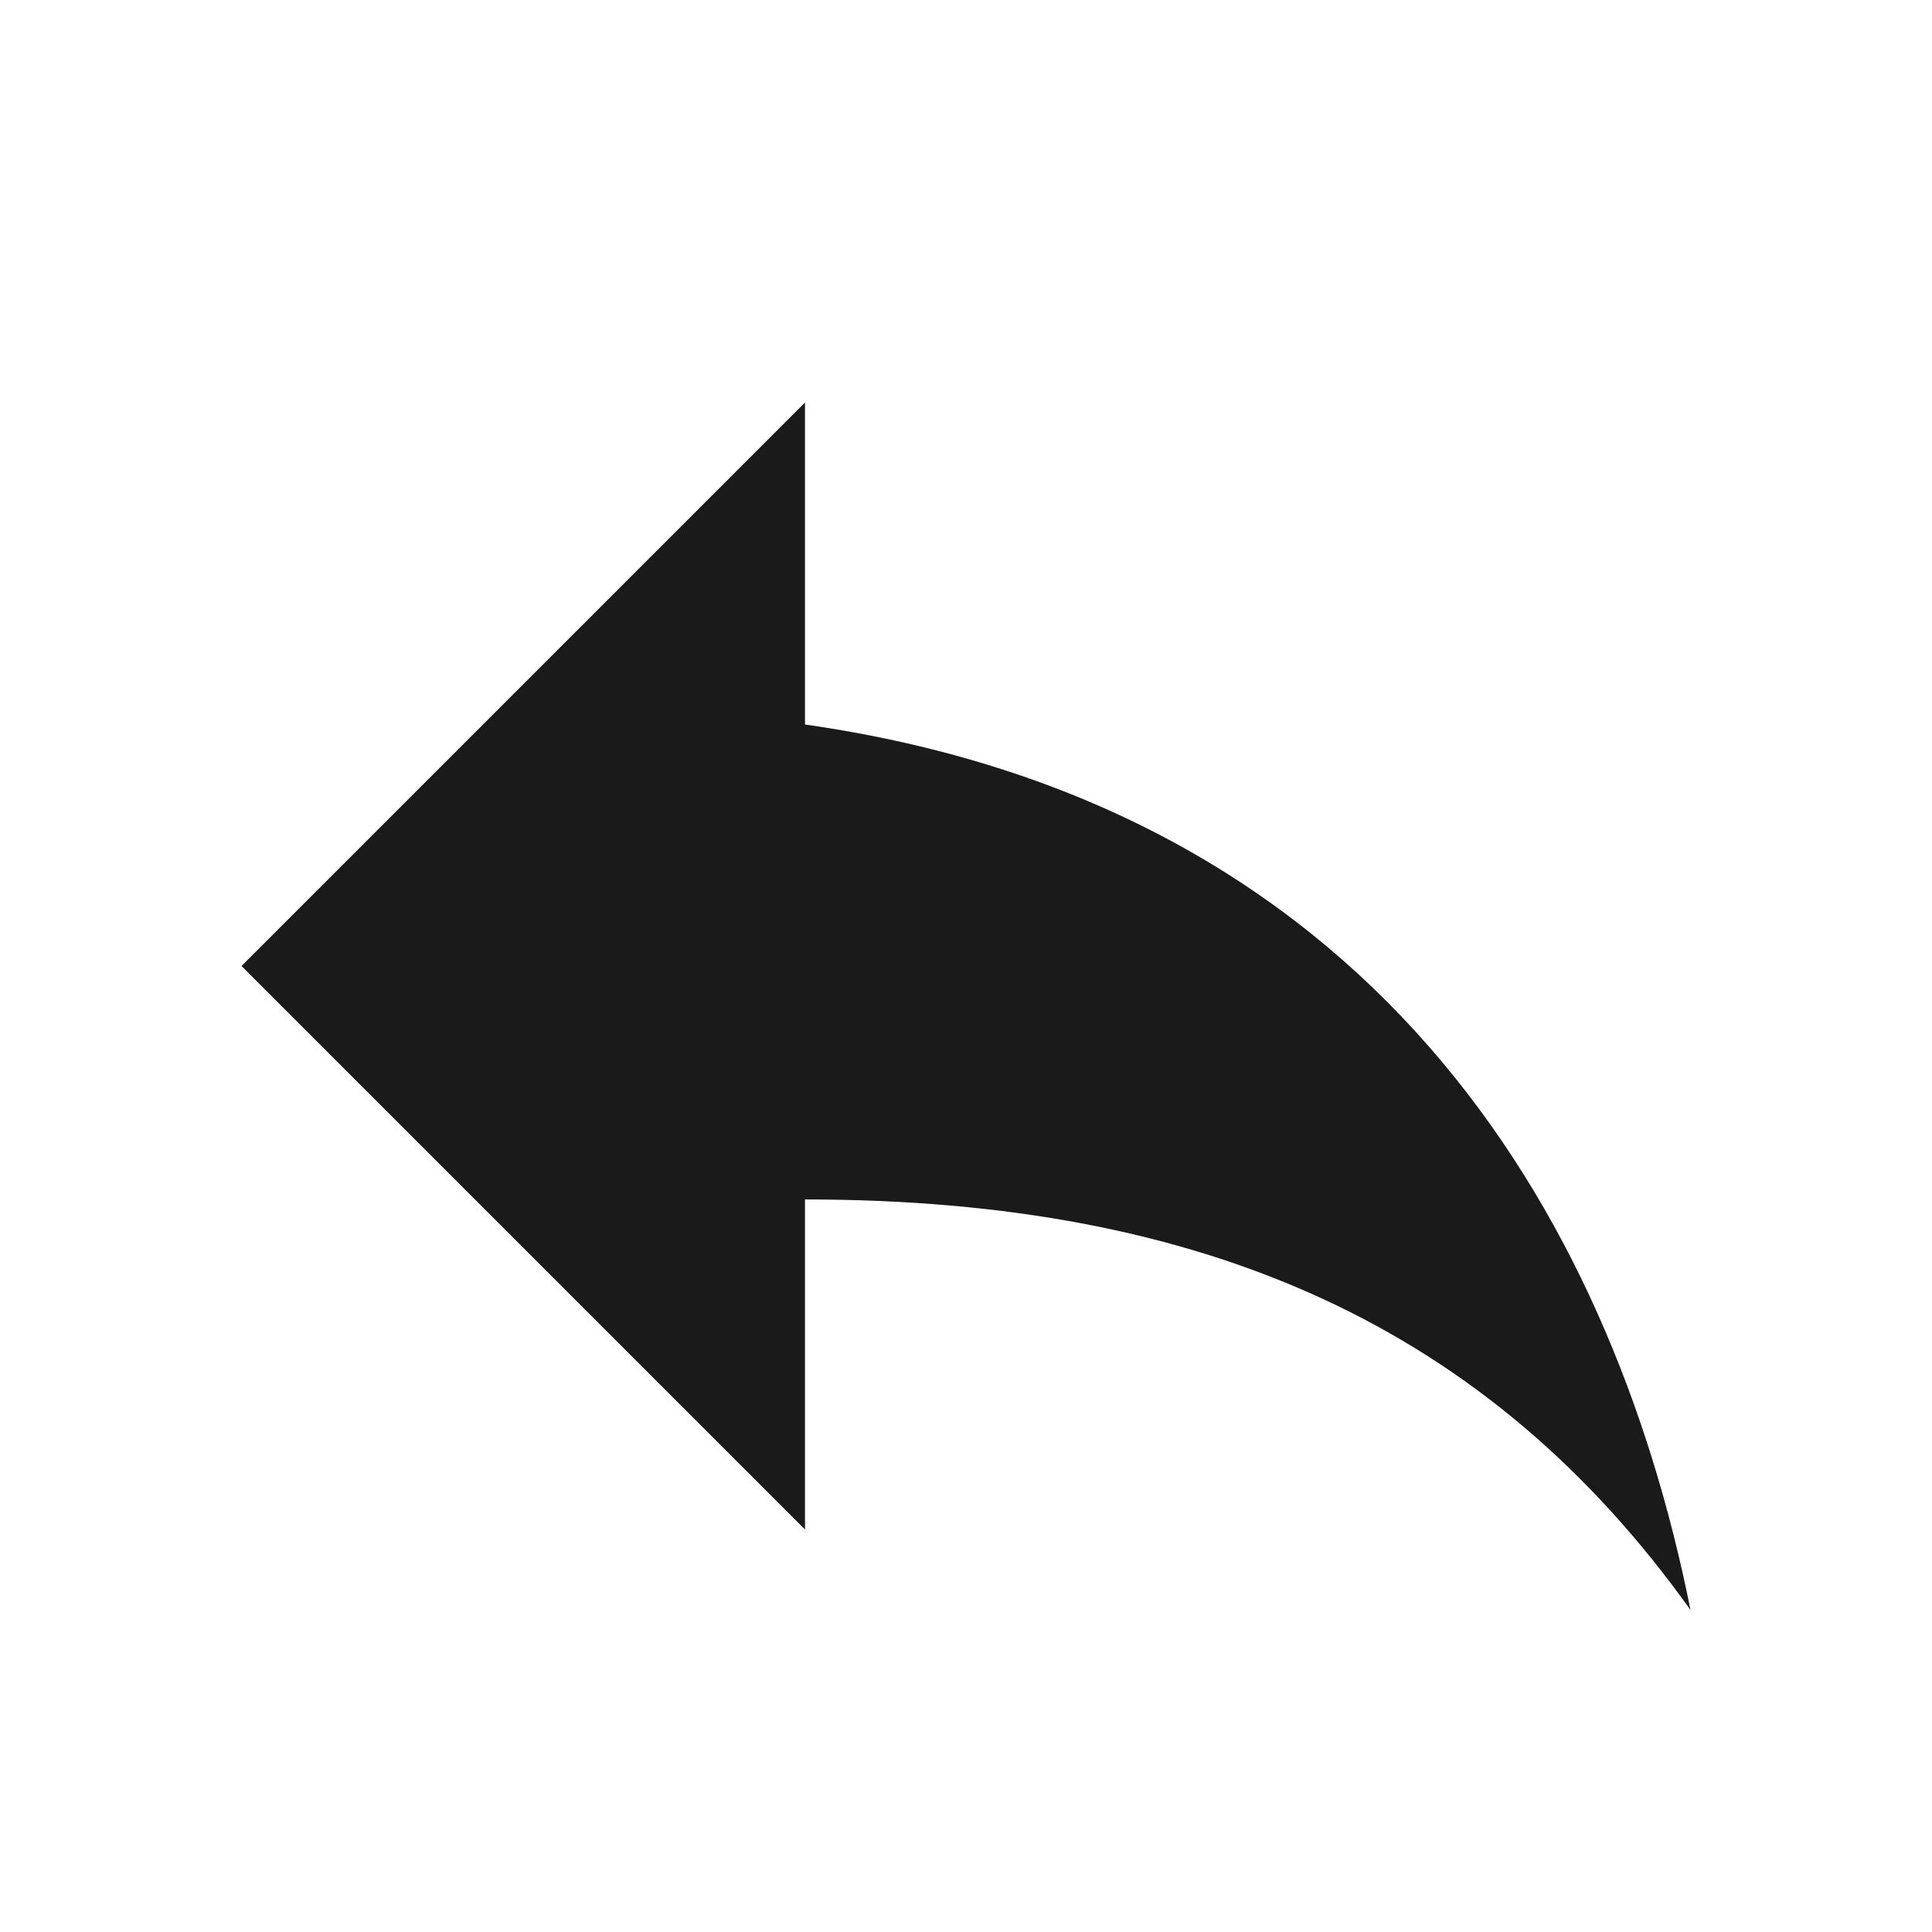
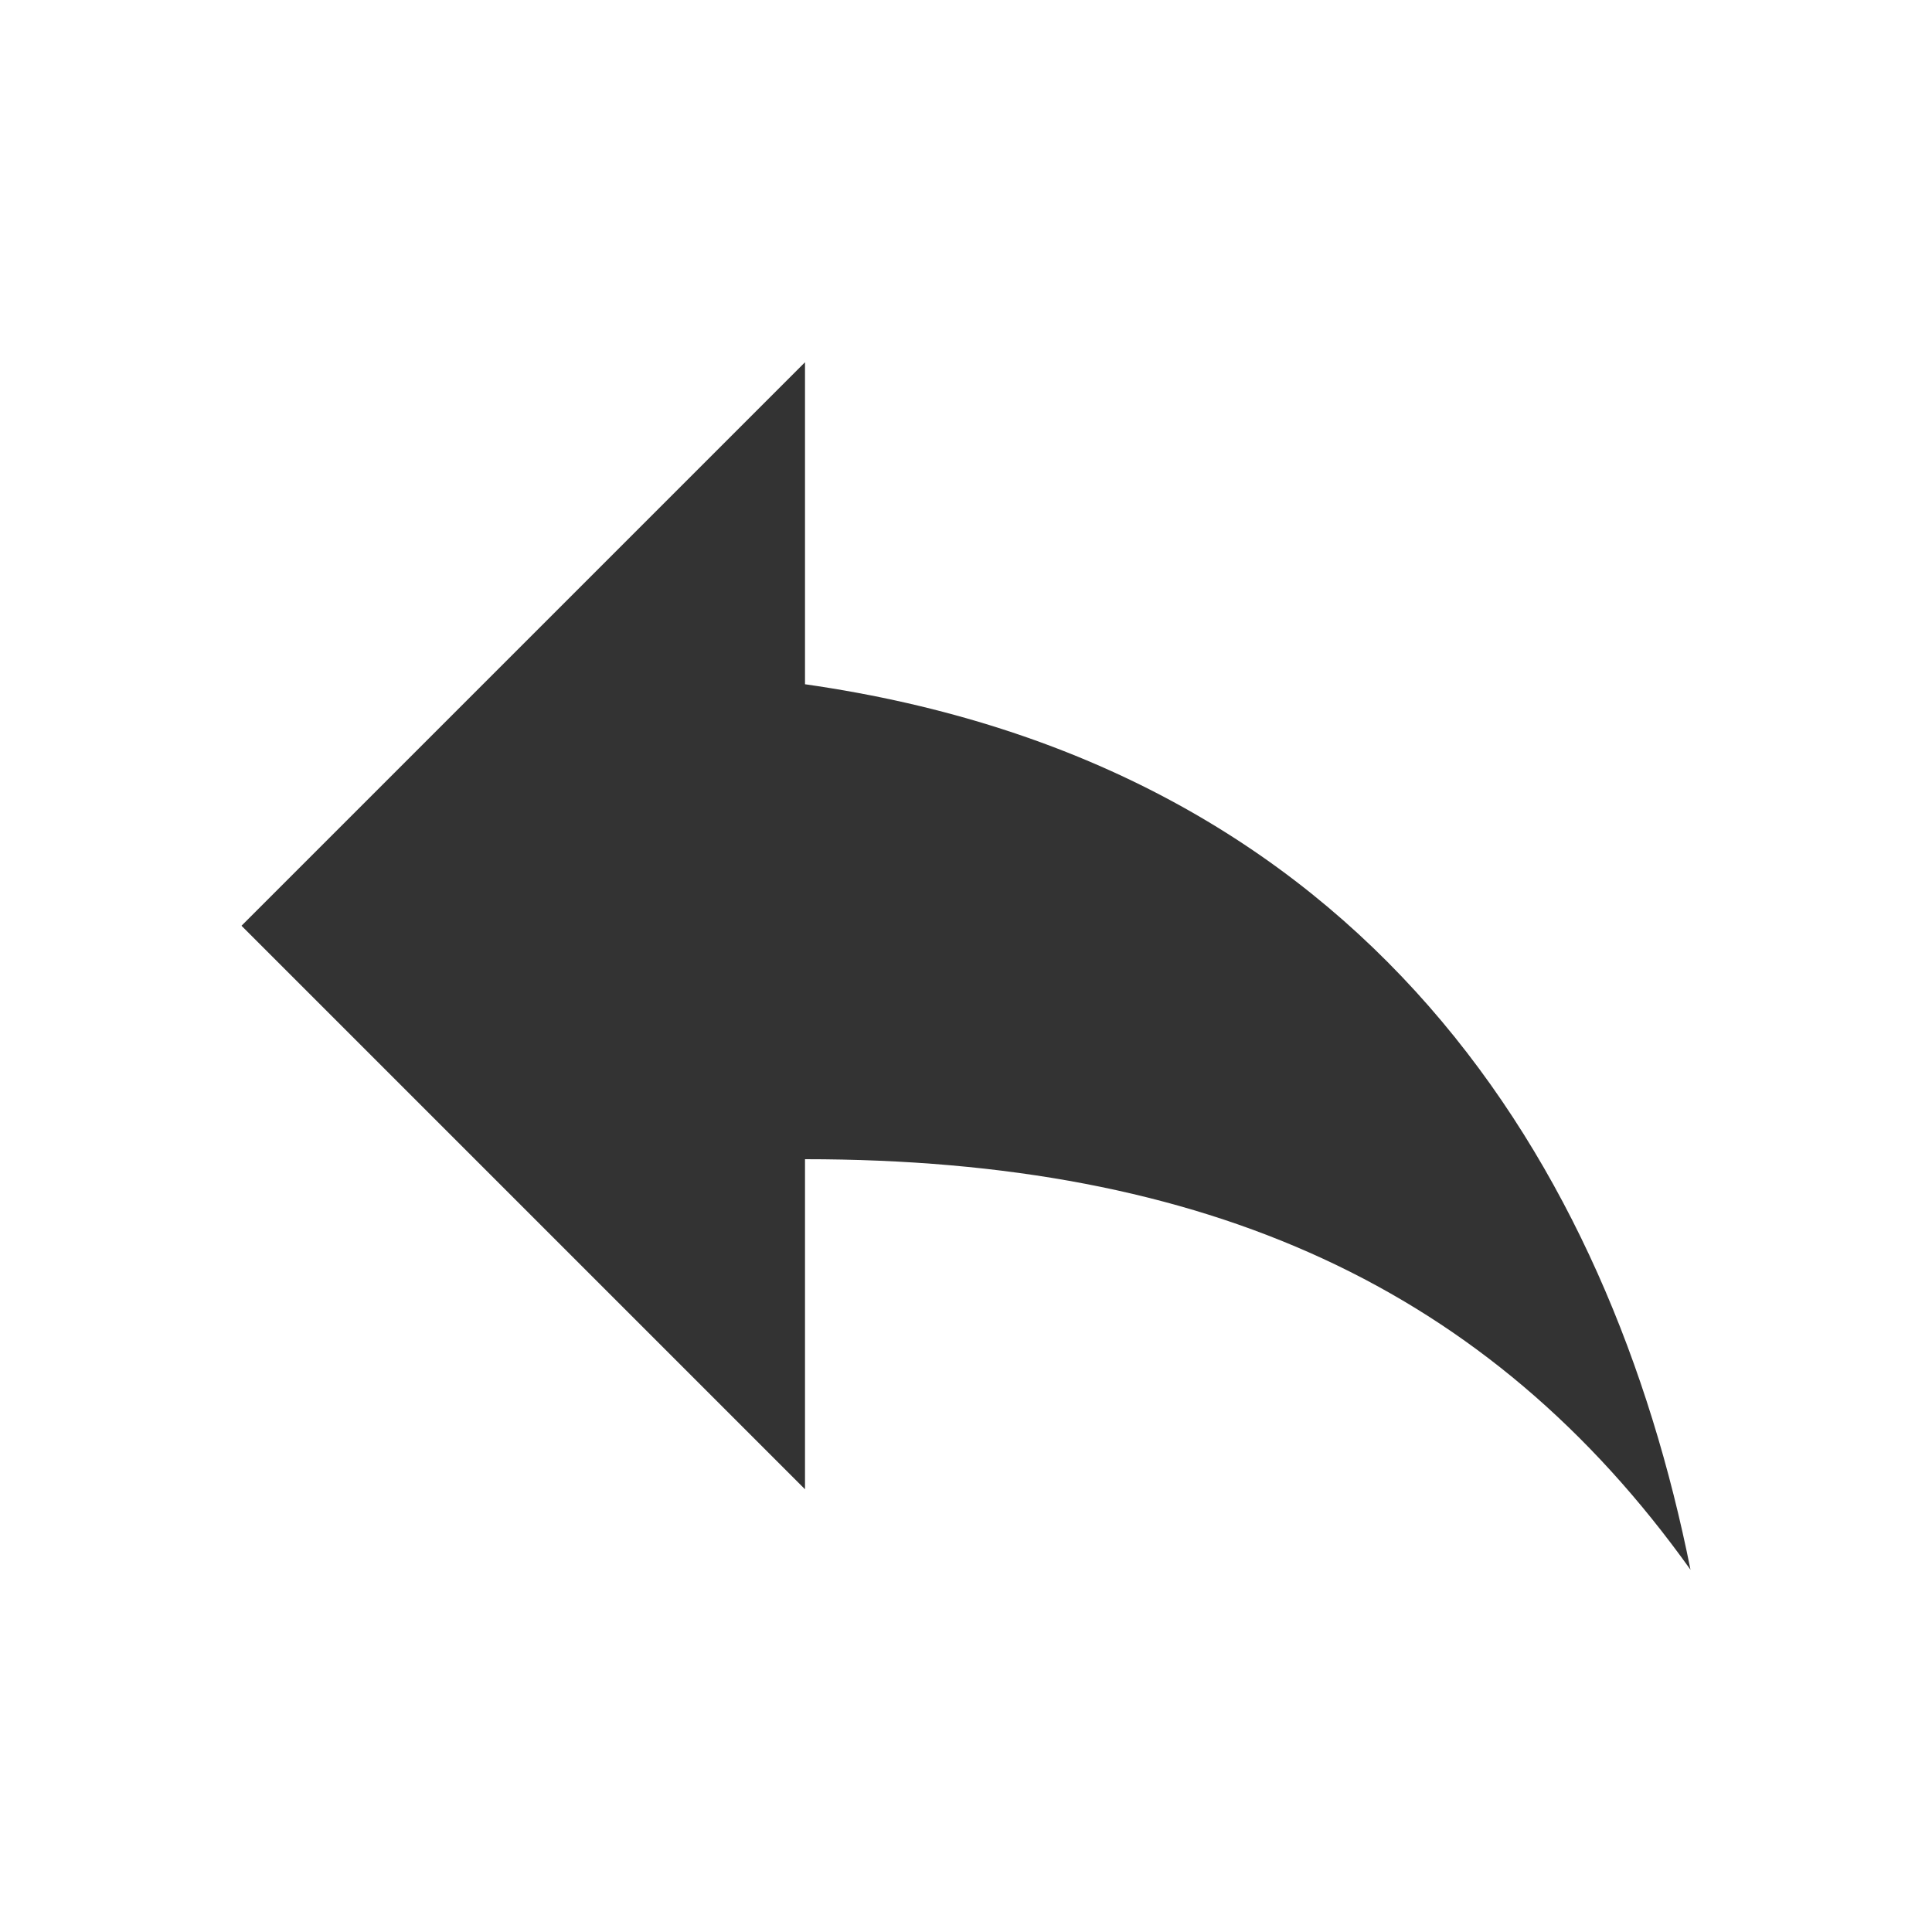
- <svg xmlns="http://www.w3.org/2000/svg" fill="#000000" viewBox="0 0 48 48" version="1.1" id="svg4">
+ <svg xmlns="http://www.w3.org/2000/svg" viewBox="0 0 24 24" version="1.1" id="svg4" width="24" height="24" style="fill:#000000">
  <defs id="defs8" />
-   <path d="M20 18v-8L6 24l14 14v-8.2c10 0 17 3.2 22 10.2-2-10-8-20-22-22z" id="path2" style="fill:#1a1a1a" />
+   <path d="M 10,8.5 V 4.5 L 3,11.5 l 7,7 V 14.4 C 15,14.4 18.5,16 21,19.5 20,14.5 17,9.5 10,8.5 Z" id="path2" style="fill:#333333;stroke-width:0.5" />
</svg>
